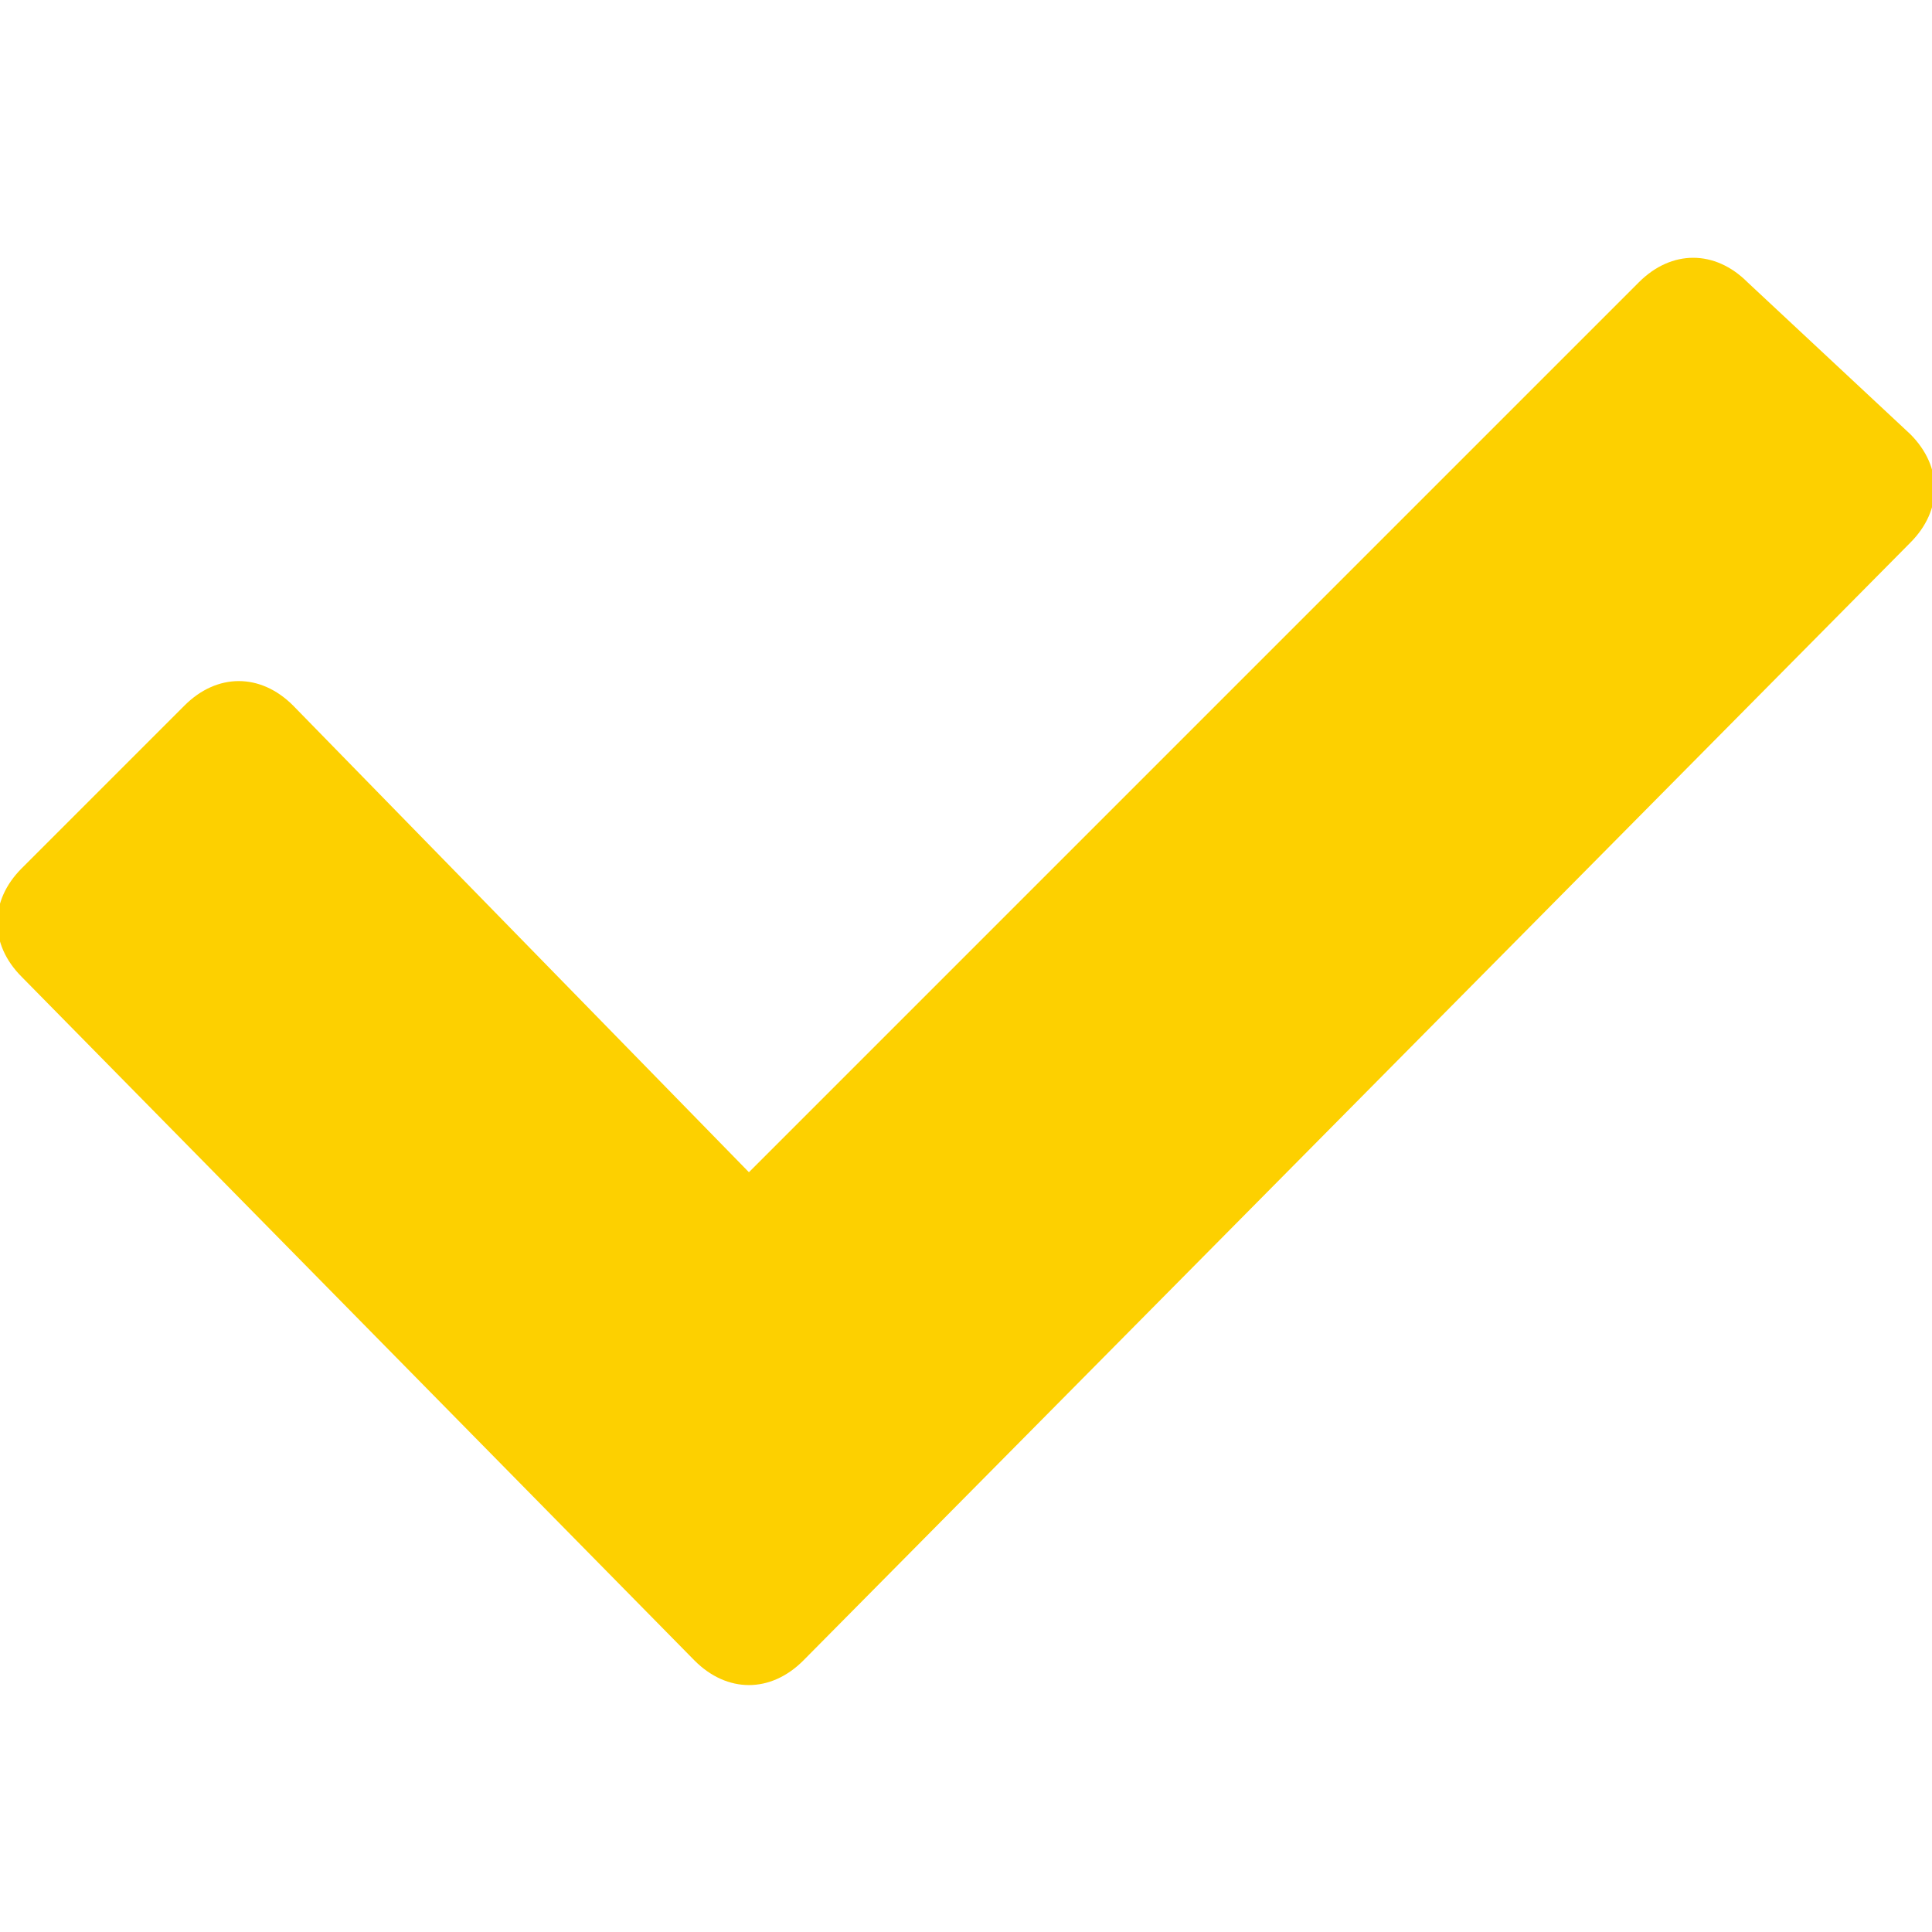
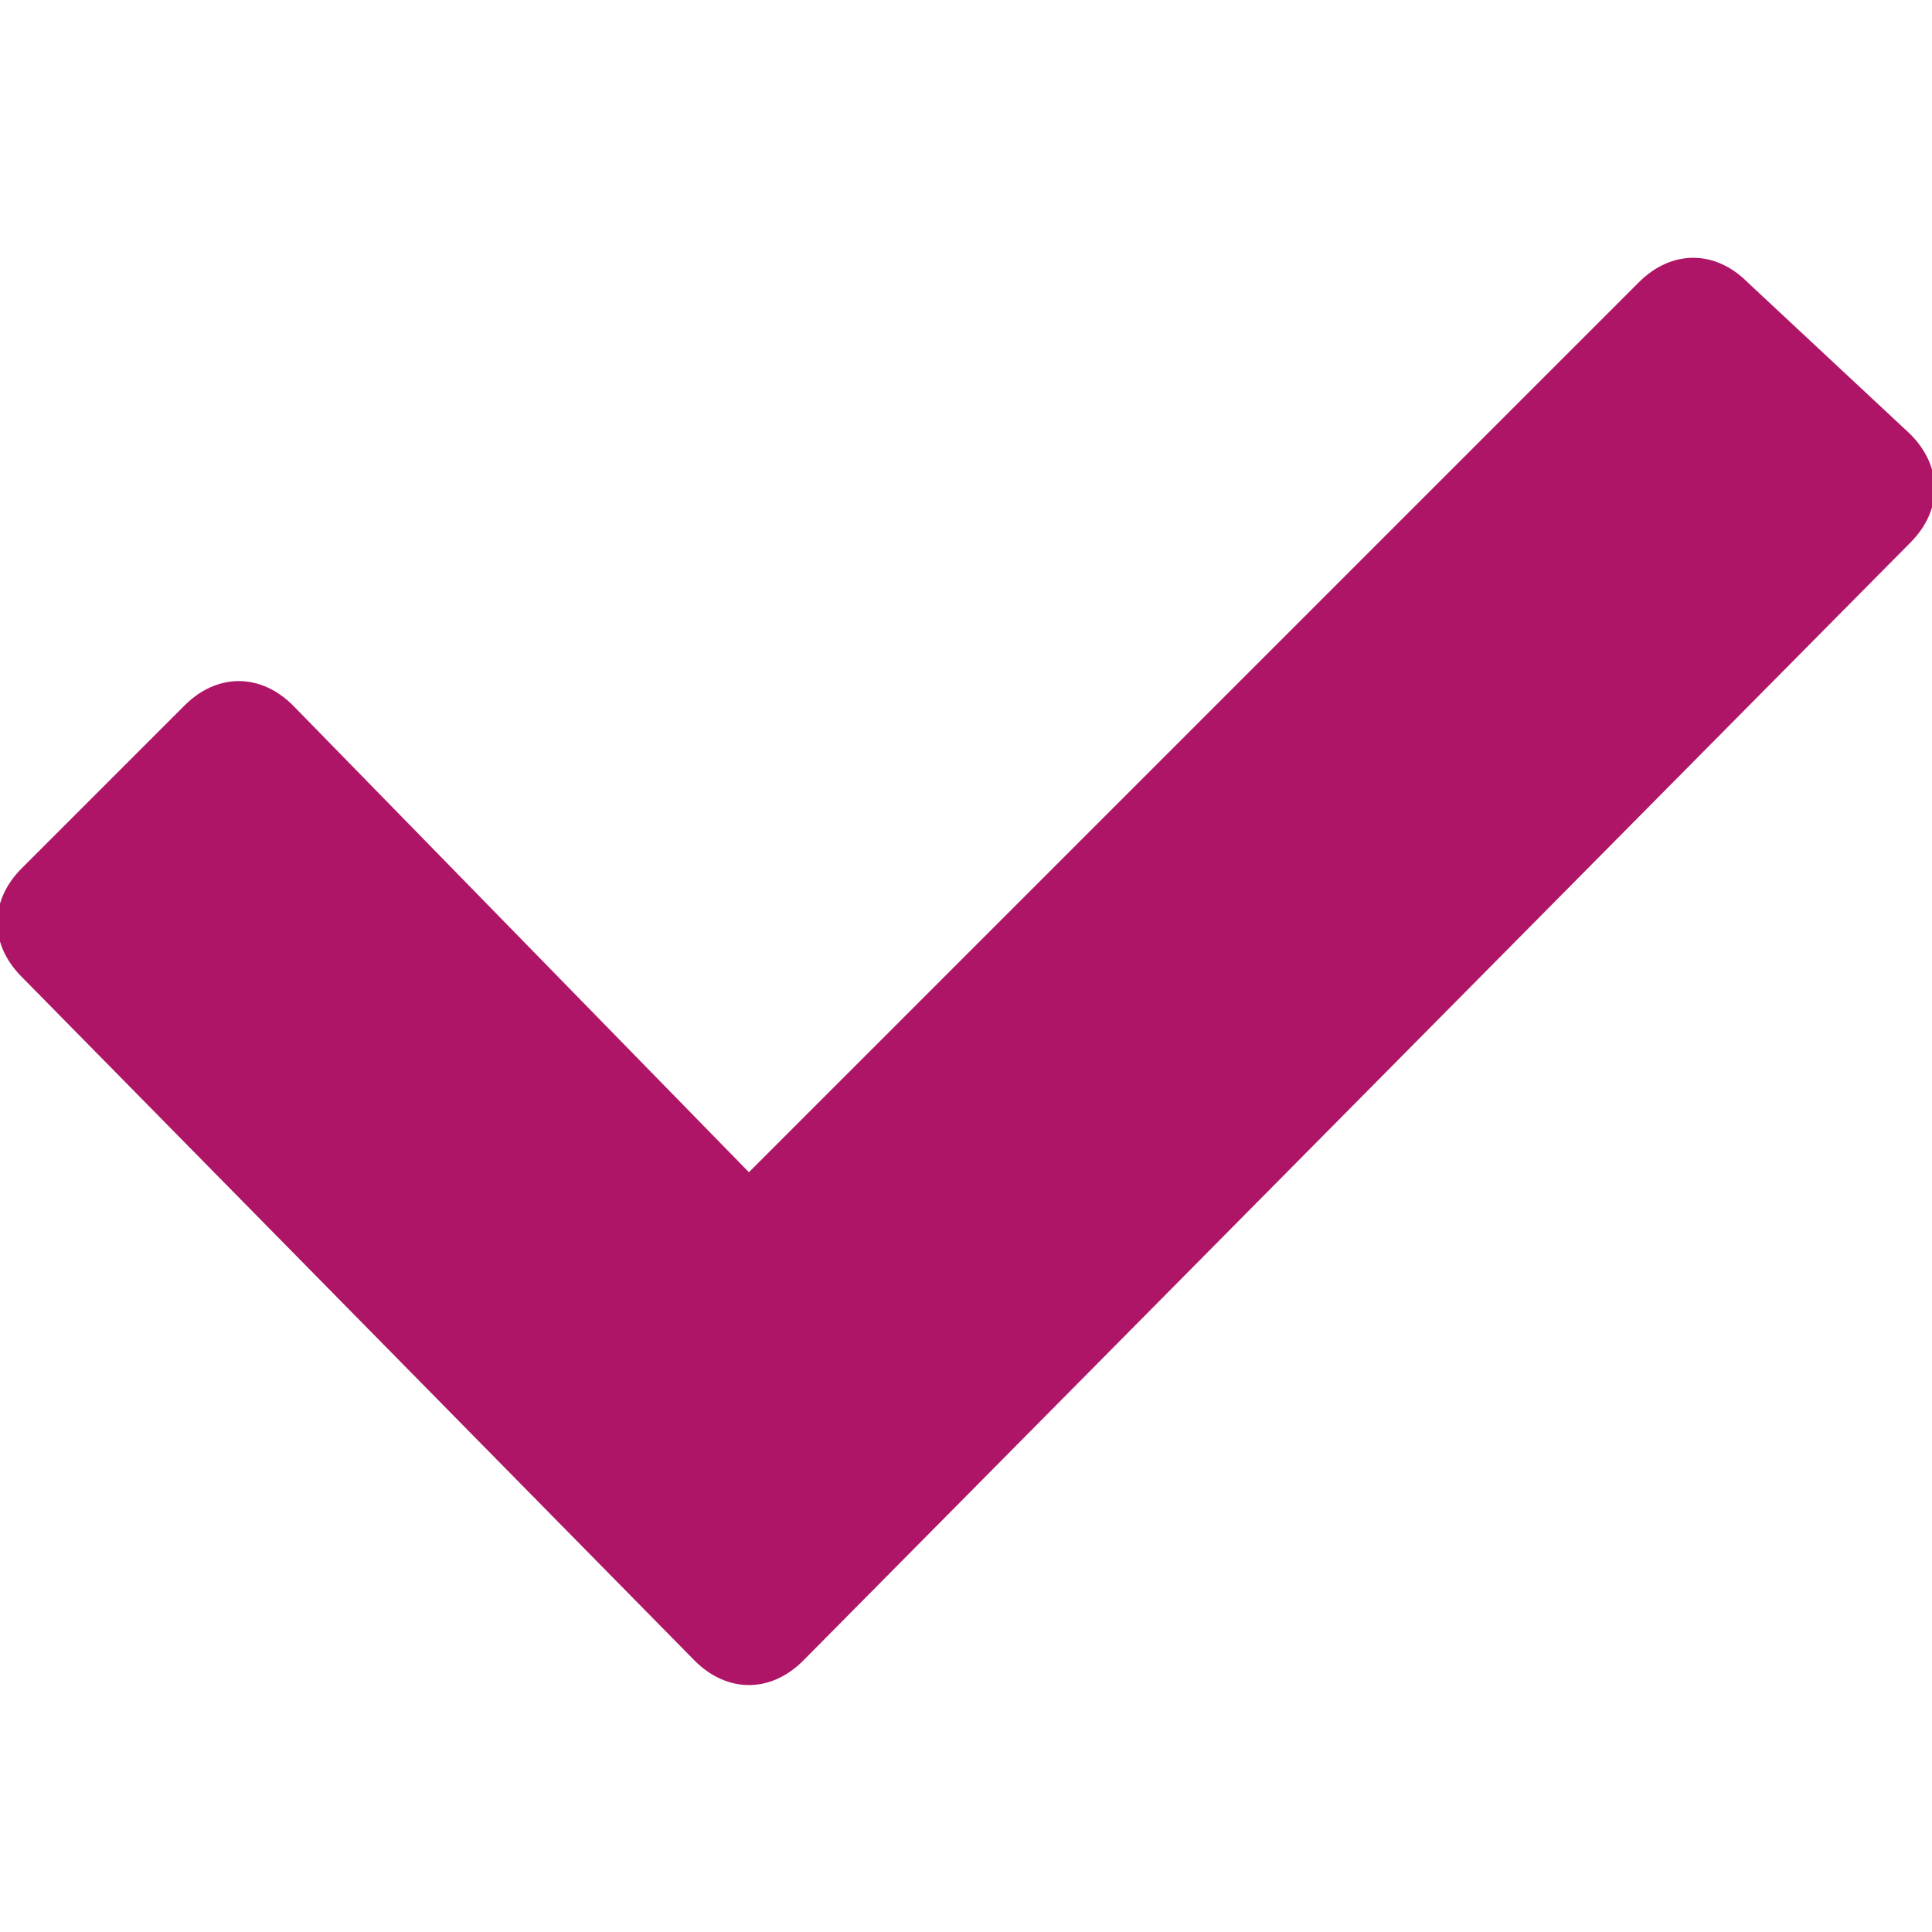
<svg xmlns="http://www.w3.org/2000/svg" version="1.1" id="Capa_1" x="0px" y="0px" viewBox="0 0 17.8 17.8" style="enable-background:new 0 0 17.8 17.8;" xml:space="preserve">
  <style type="text/css">
- 	.st0{fill:#FDD000;}
+ 	.st0{fill:#AF1566;}
</style>
  <g>
    <path class="st0" d="M16.1,2.6c-0.3-0.3-0.7-0.3-1,0l-8.2,8.2L2.7,6.5c-0.3-0.3-0.7-0.3-1,0L0.2,8c-0.3,0.3-0.3,0.7,0,1l6.2,6.3   c0.3,0.3,0.7,0.3,1,0L17.6,5c0.3-0.3,0.3-0.7,0-1L16.1,2.6z" />
  </g>
</svg>
